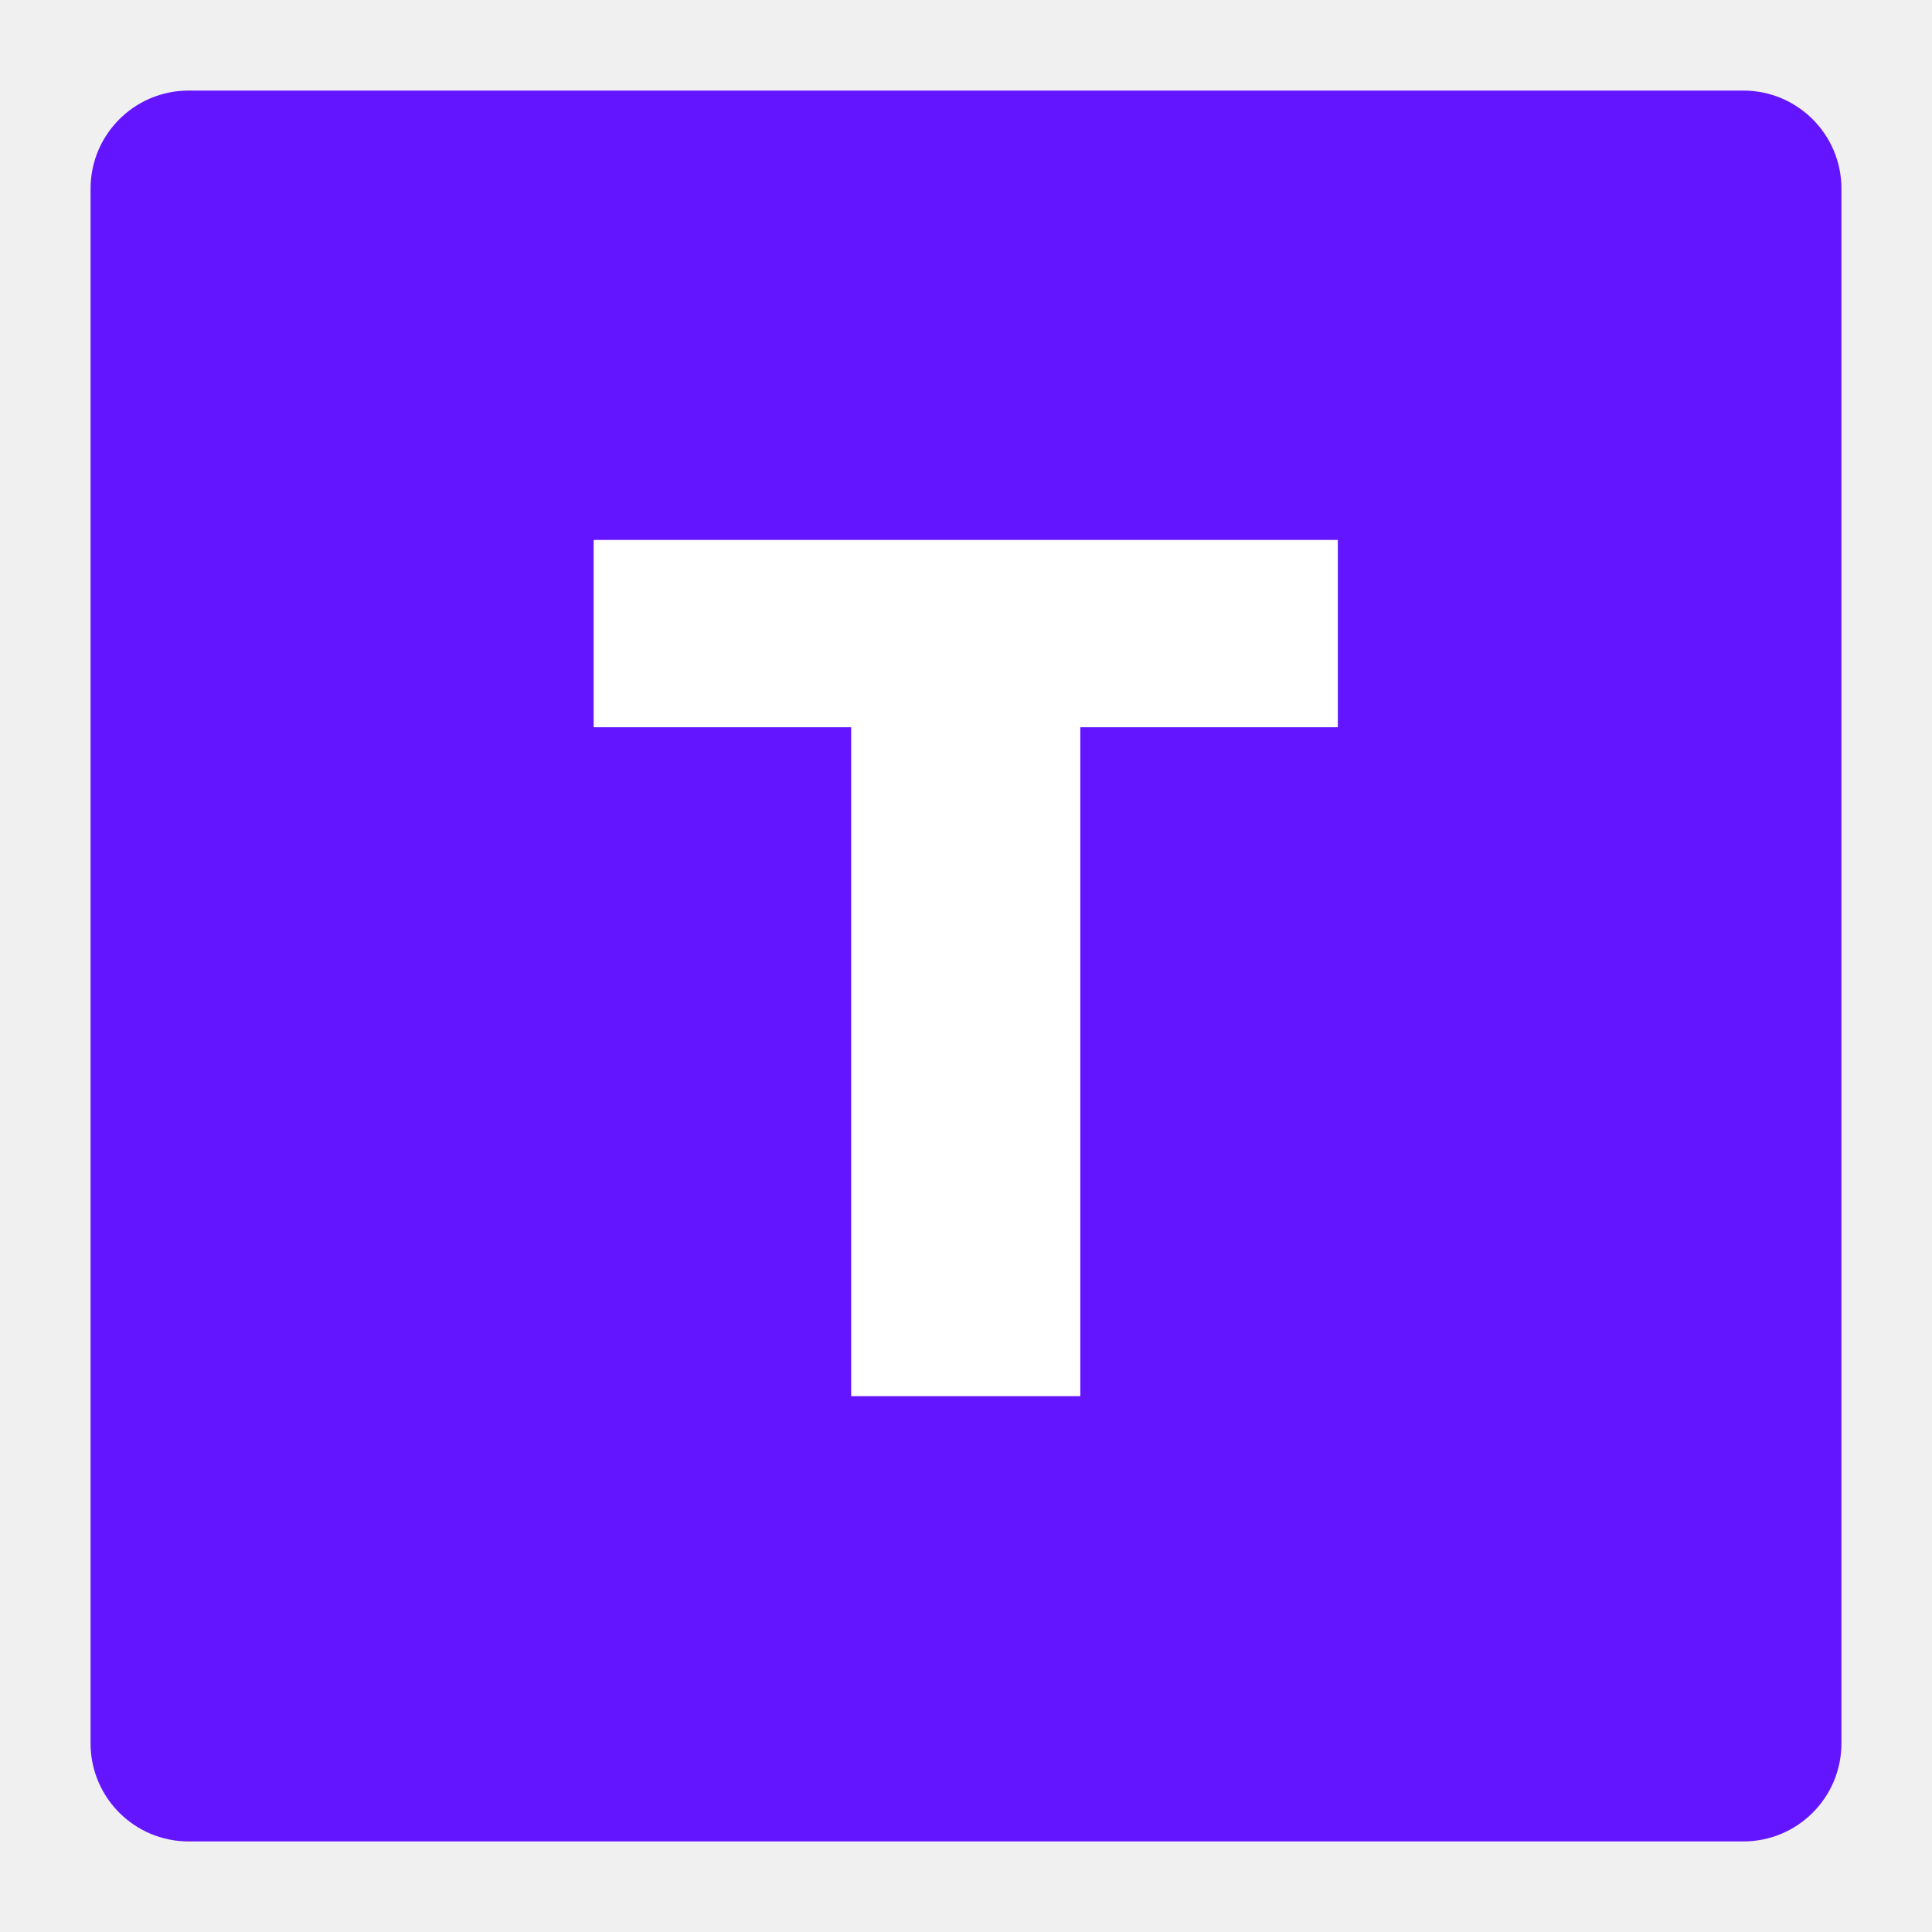
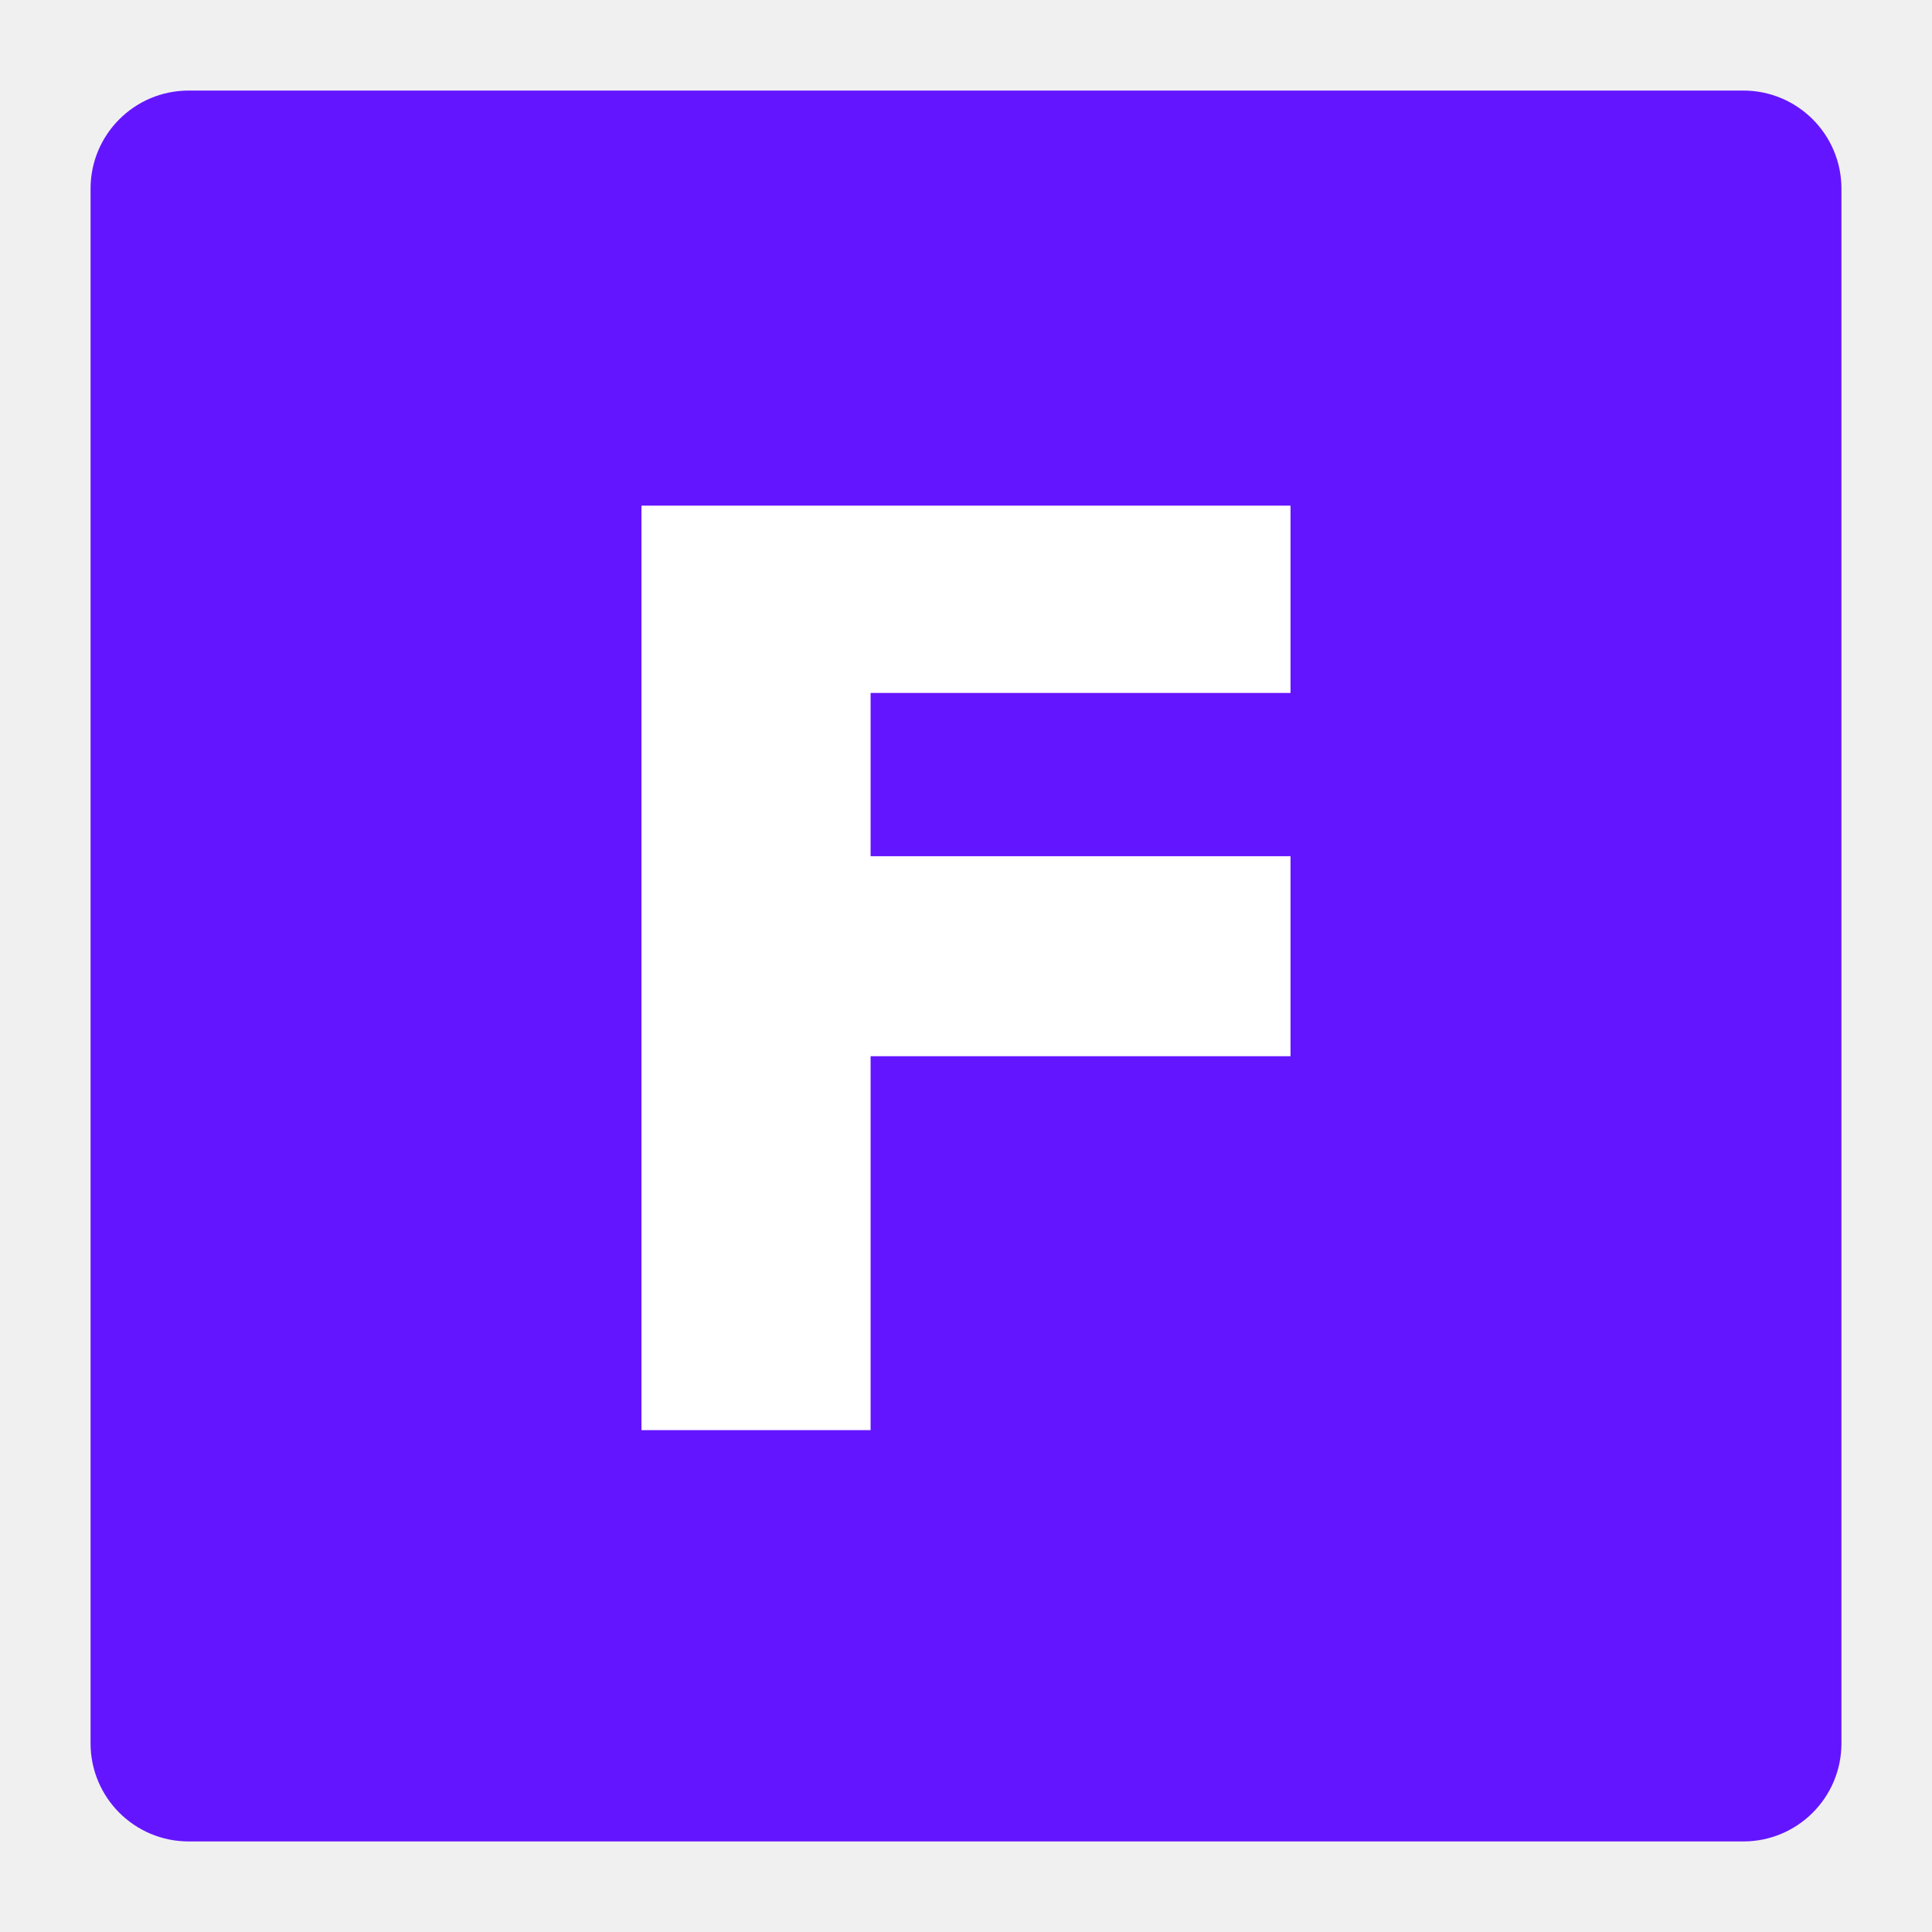
<svg xmlns="http://www.w3.org/2000/svg" width="256" height="256" viewBox="0 0 256 256" fill="none">
-   <rect x="12" y="12" width="232" height="232" rx="13" fill="#6415FF" />
-   <path d="M78.661 96.364H112.786V185H143.144V96.364H177.269V71.546H78.661V96.364Z" fill="white" />
+   <path d="M231 12H25C17.82 12 12 17.82 12 25V231C12 238.18 17.82 244 25 244H231C238.18 244 244 238.18 244 231V25C244 17.82 238.18 12 231 12Z" fill="#6415FF" />
+   <path d="M85 91.818V189.5H115.358V139.954H171V113.454H115.358V91.818H171V67H85V91.818Z" fill="white" />
</svg>
